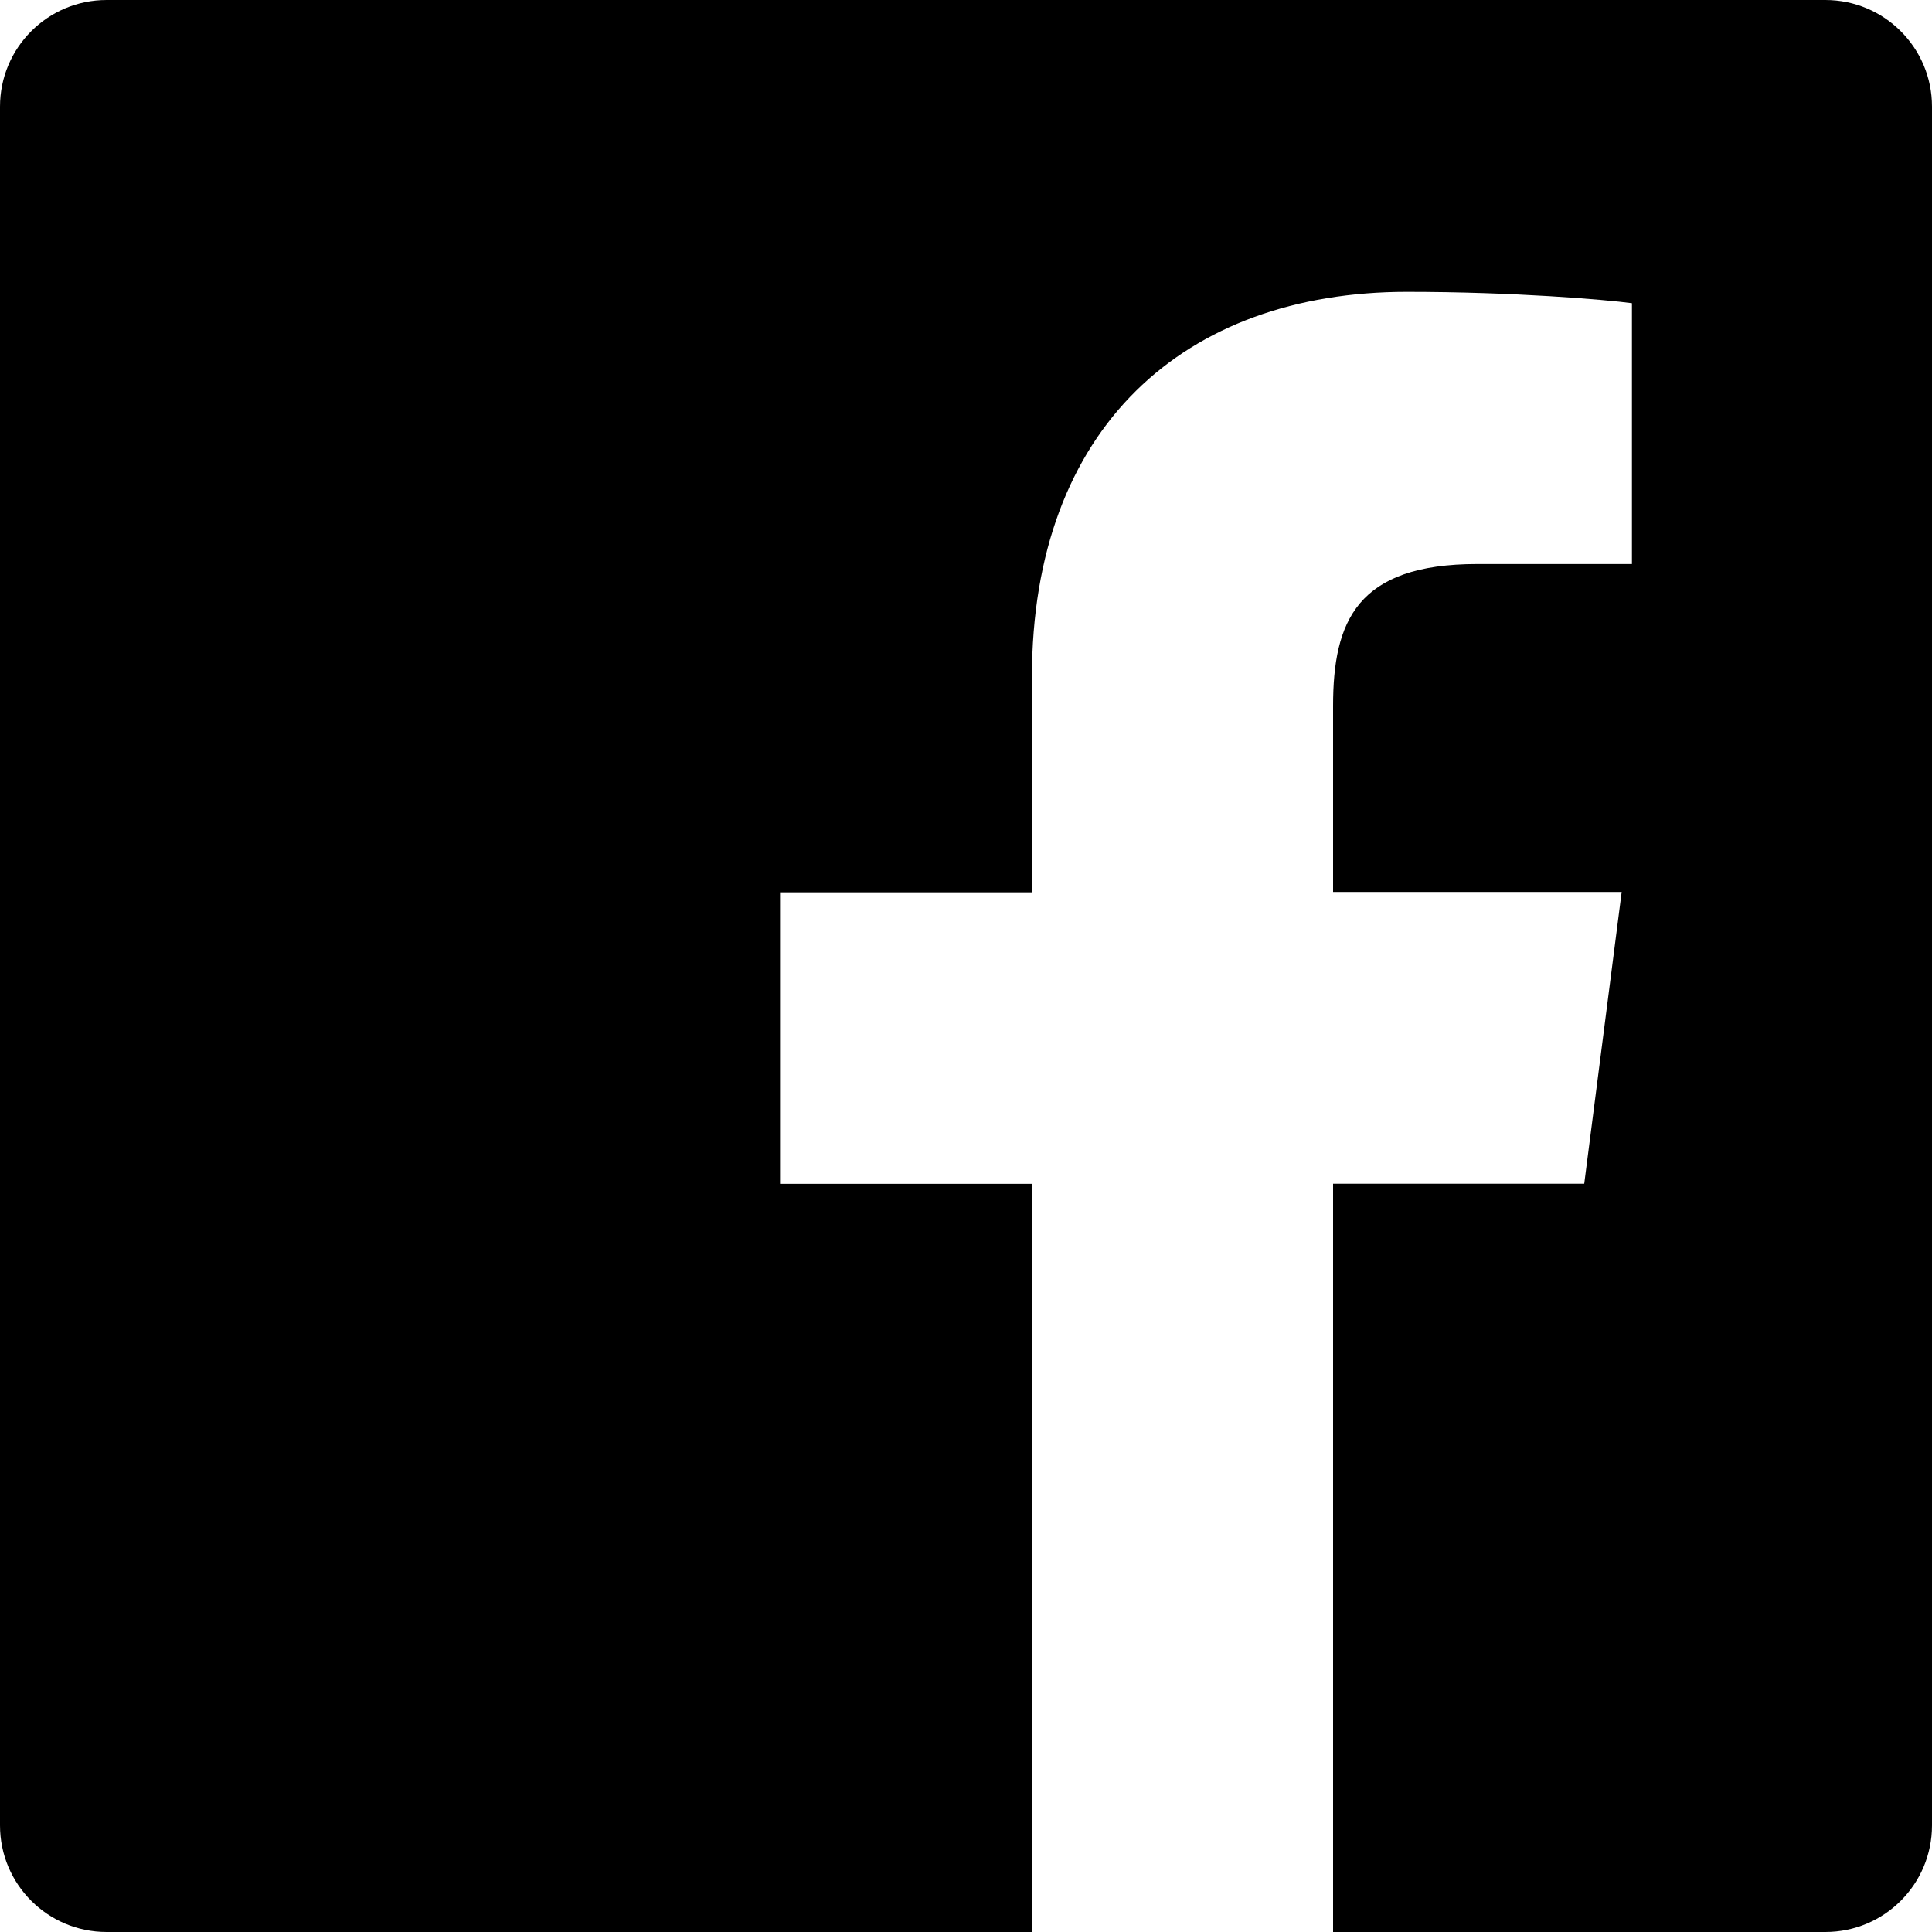
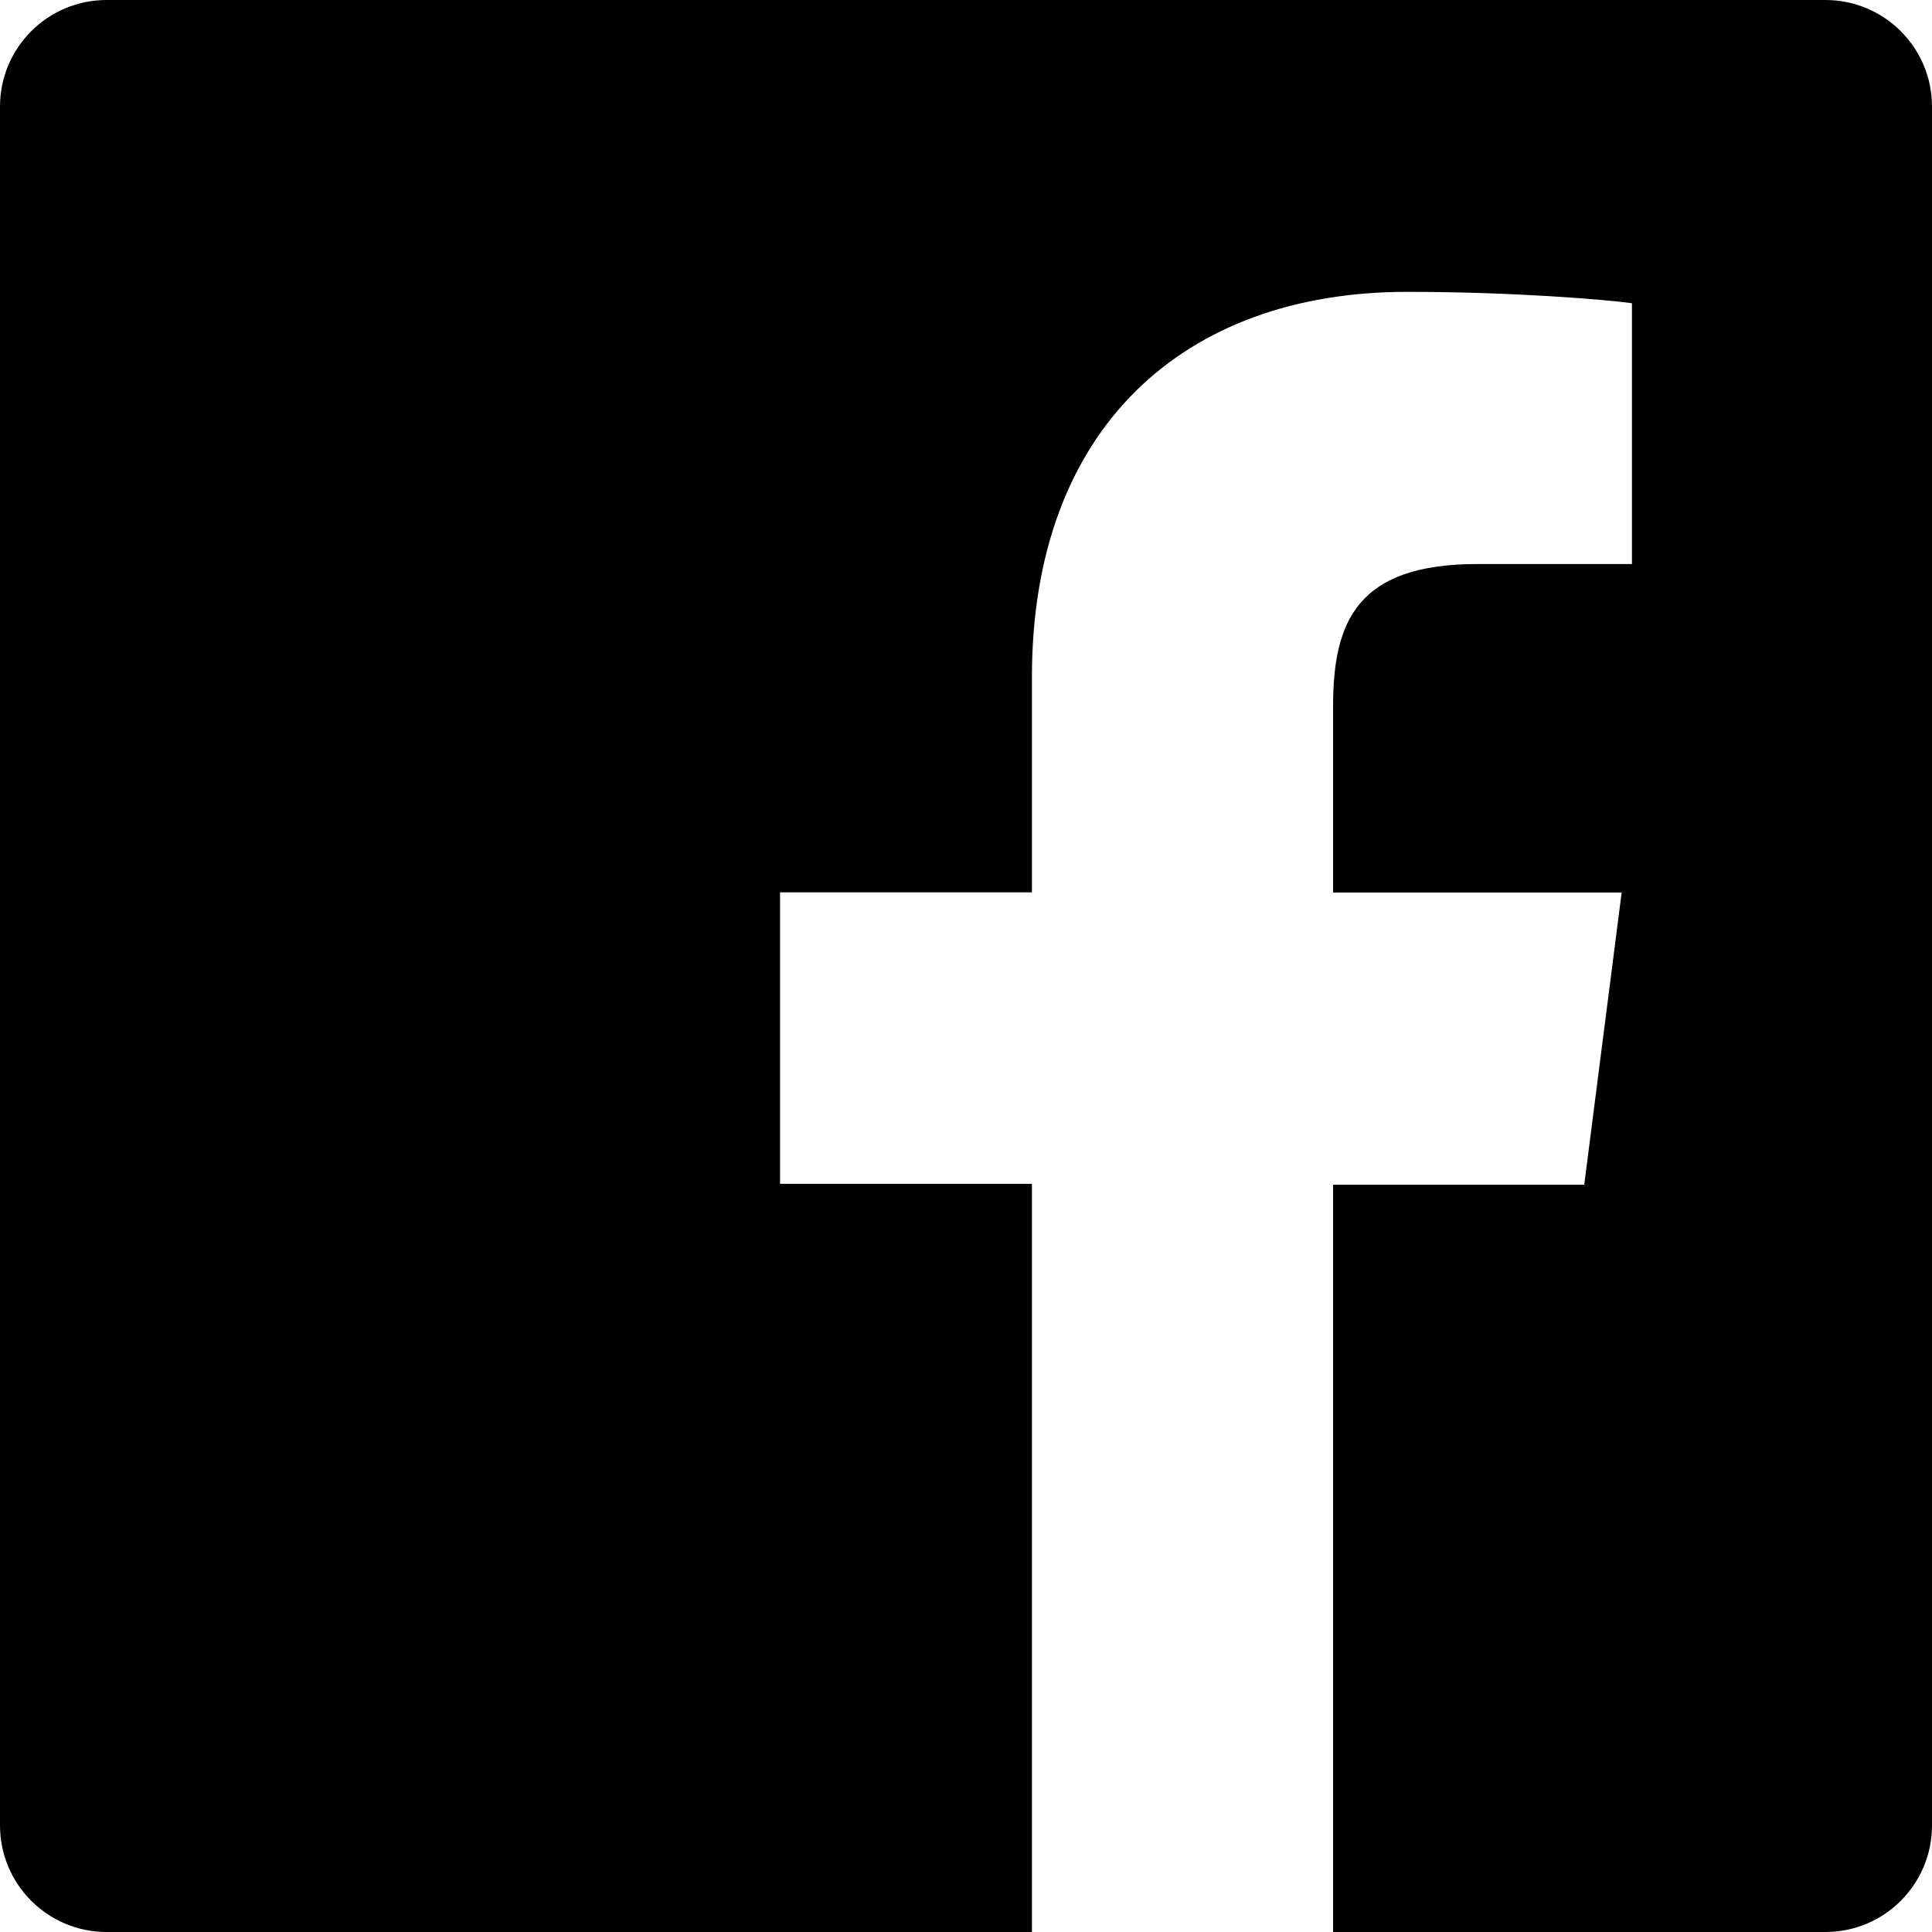
<svg xmlns="http://www.w3.org/2000/svg" viewBox="0 0 16 16" fill-rule="evenodd" clip-rule="evenodd" stroke-linejoin="round" stroke-miterlimit="1.414">
-   <path d="M15.117 0H.883C.395 0 0 .395 0 .883v14.234c0 .488.395.883.883.883h7.663V9.804H6.46V7.39h2.086V5.607c0-2.066 1.262-3.19 3.106-3.19.883 0 1.642.064 1.863.094v2.16h-1.28c-1 0-1.195.476-1.195 1.176v1.54h2.39l-.31 2.416h-2.08V16h4.077c.488 0 .883-.395.883-.883V.883C16 .395 15.605 0 15.117 0" fill-rule="nonzero" />
+   <path d="M15.117 0H.883C.395 0 0 .395 0 .883v14.234c0 .488.395.883.883.883h7.663V9.804H6.46V7.39h2.086V5.607c0-2.066 1.262-3.19 3.106-3.19.883 0 1.642.064 1.863.094v2.16h-1.28c-1 0-1.195.48-1.195 1.18v1.54h2.39l-.31 2.42h-2.08V16h4.077c.488 0 .883-.395.883-.883V.883C16 .395 15.605 0 15.117 0" fill-rule="nonzero" />
</svg>
